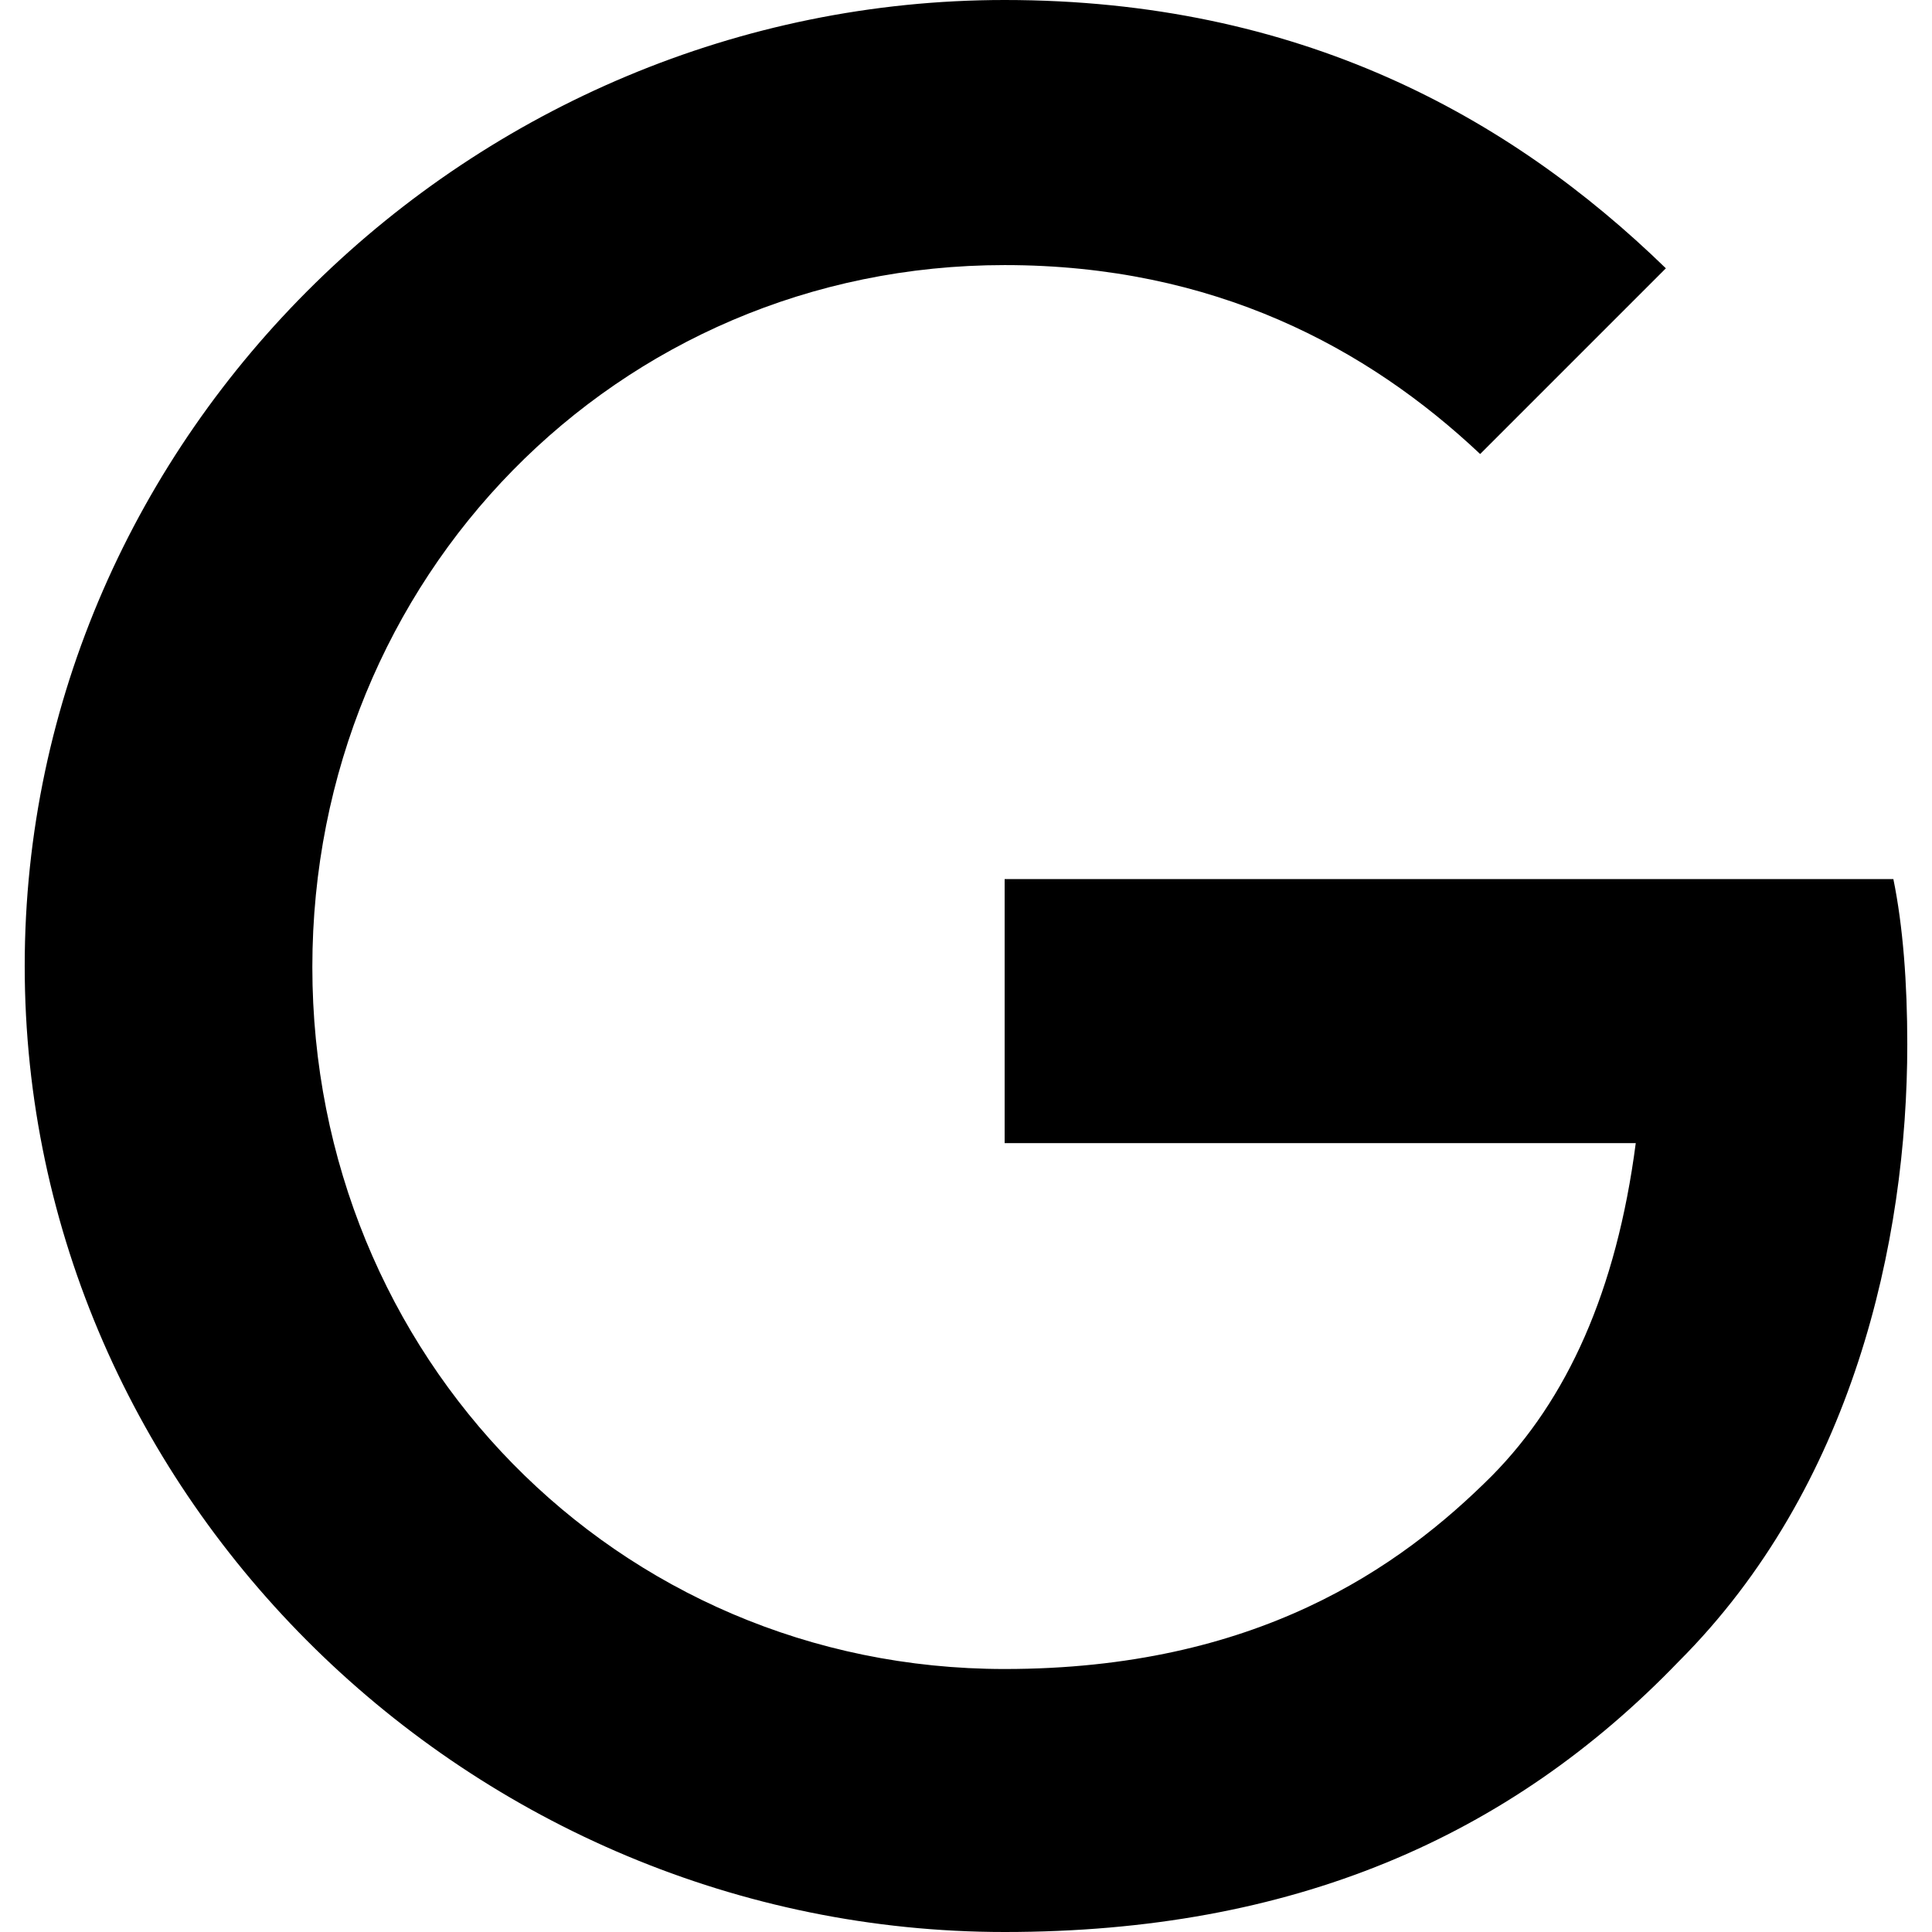
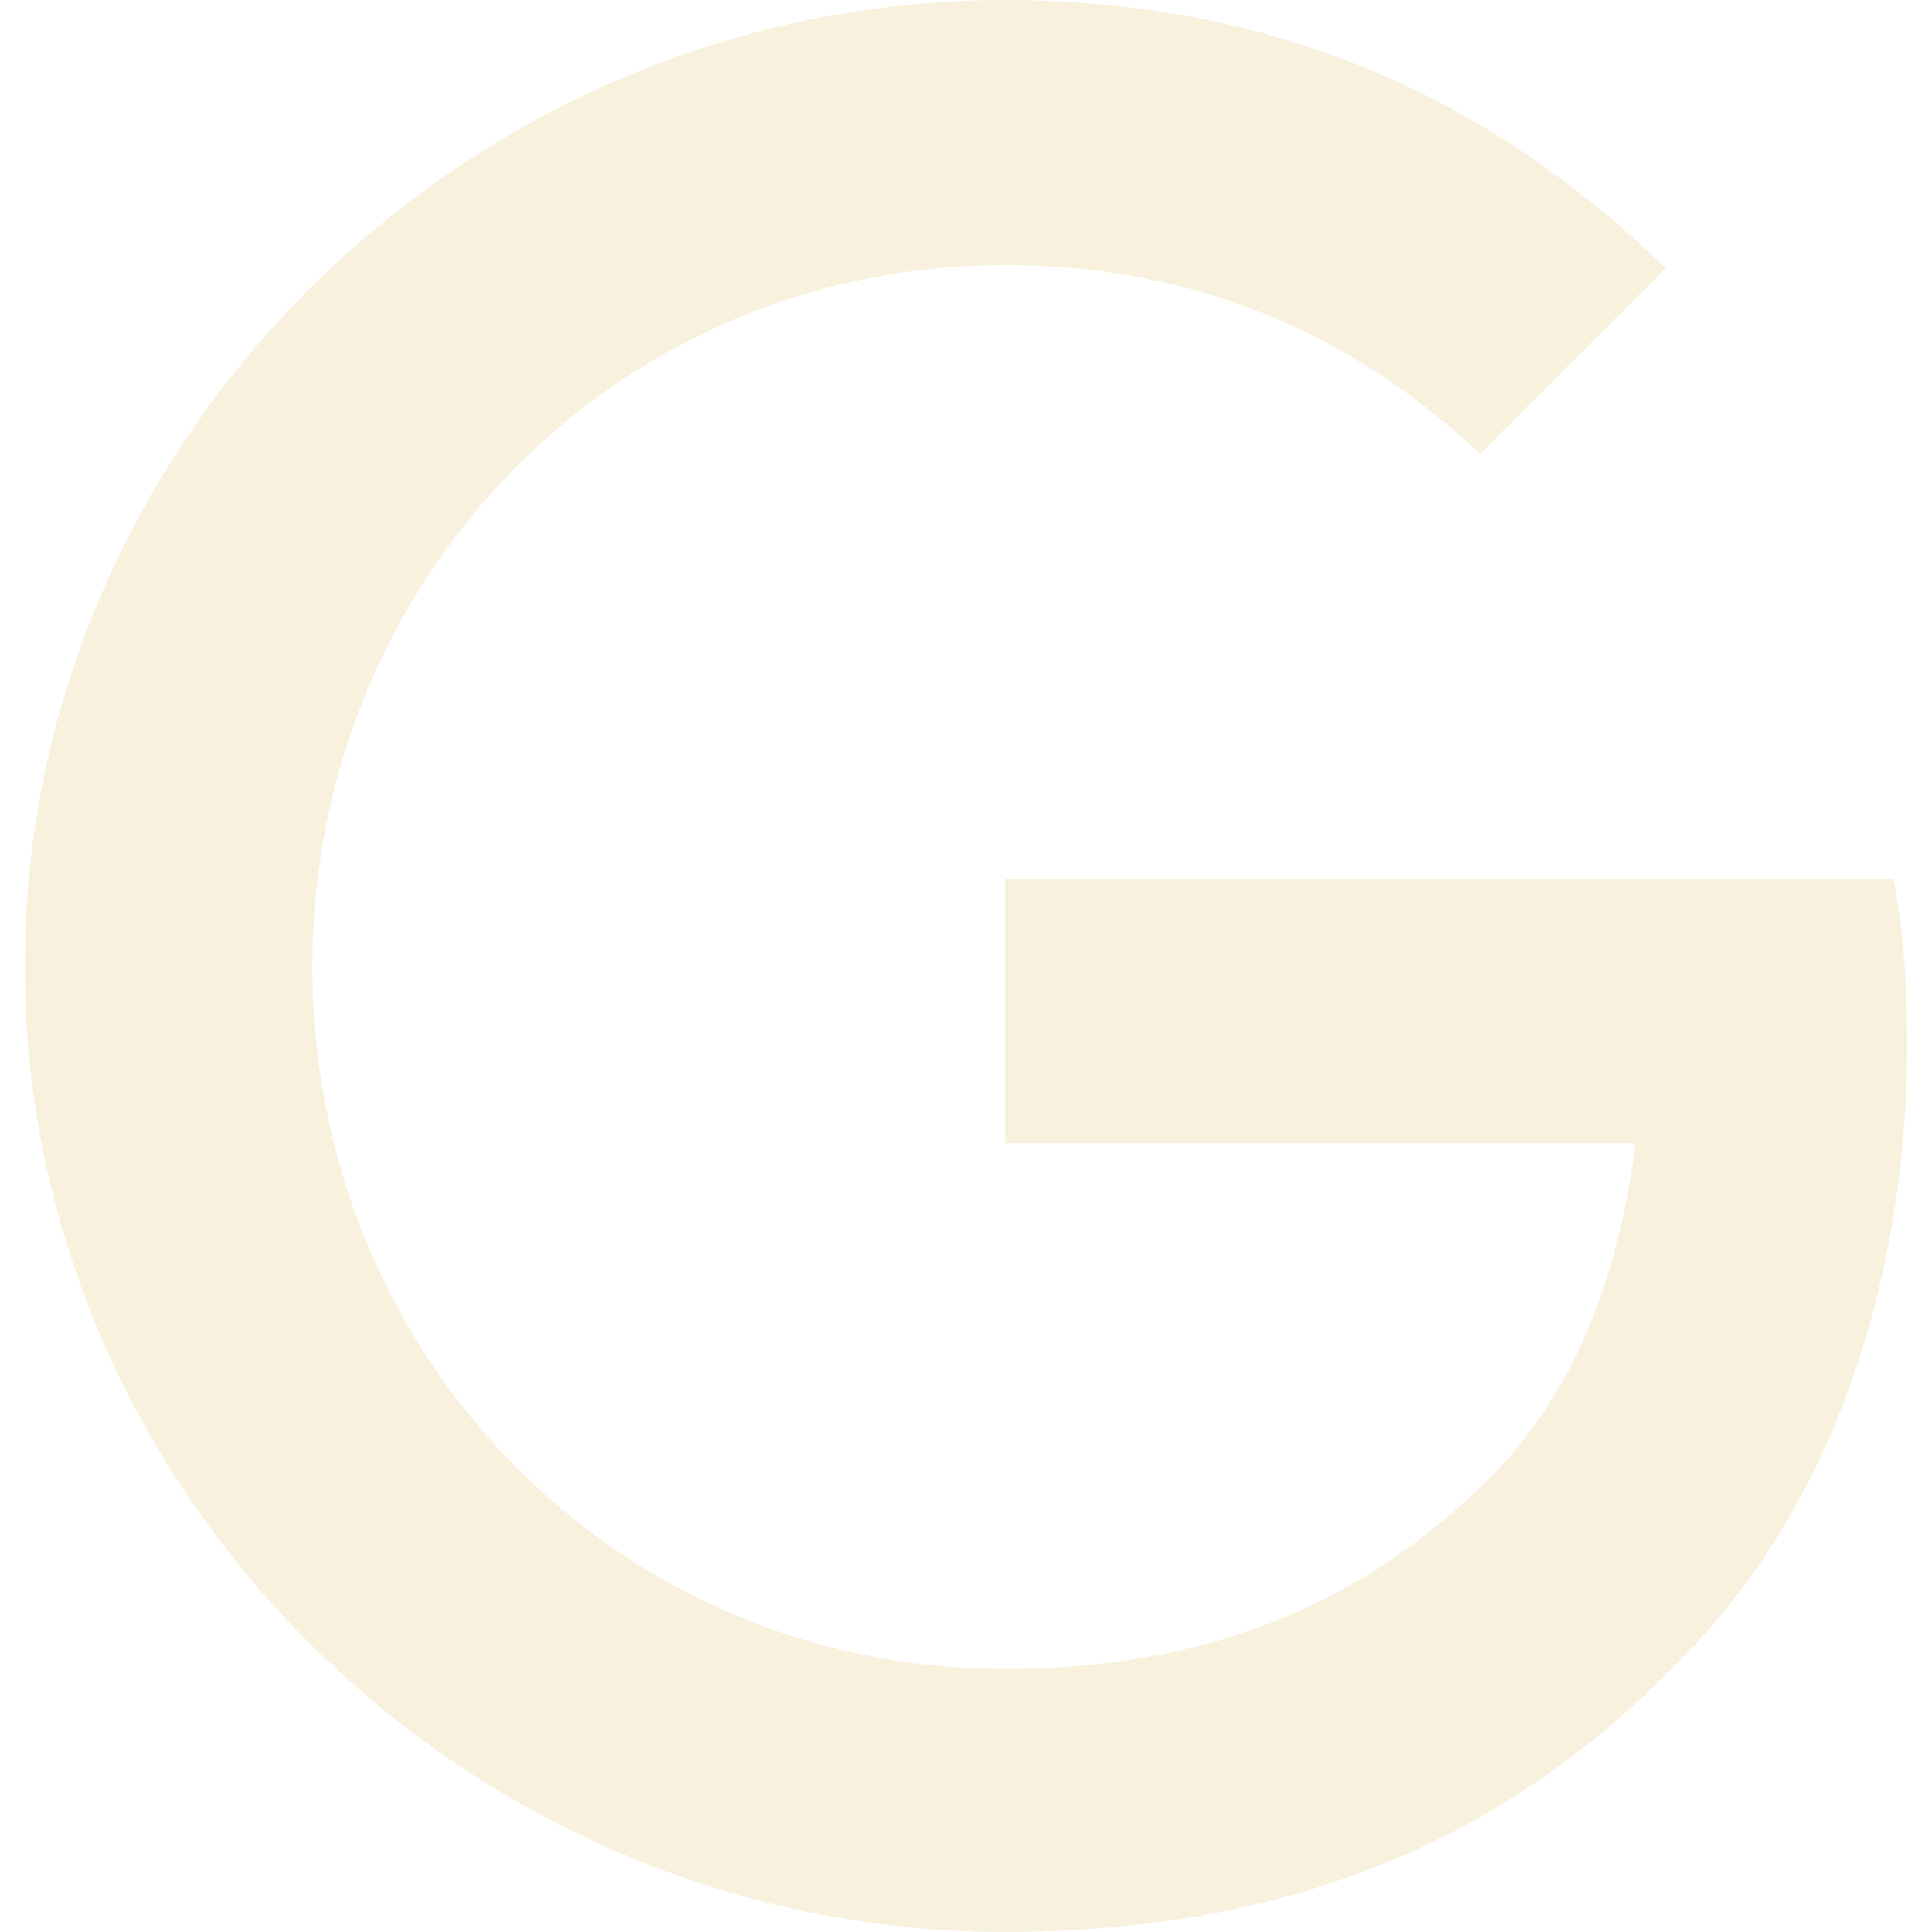
<svg xmlns="http://www.w3.org/2000/svg" role="img" viewBox="0 0 24 24">
-   <path d="M12.48 10.92v3.28h7.84c-.24 1.84-.853 3.187-1.787 4.133-1.147 1.147-2.933 2.4-6.053 2.4-4.827 0-8.6-3.893-8.6-8.72s3.773-8.72 8.6-8.72c2.6 0 4.507 1.027 5.907 2.347l2.307-2.307C18.747 1.44 16.133 0 12.48 0 5.867 0 .307 5.387.307 12s5.56 12 12.173 12c3.573 0 6.267-1.173 8.373-3.36 2.16-2.16 2.84-5.213 2.84-7.667 0-.76-.053-1.467-.173-2.053H12.48z" />
+   <path fill="#F7F1DE" d="M12.48 10.92v3.28h7.84c-.24 1.84-.853 3.187-1.787 4.133-1.147 1.147-2.933 2.4-6.053 2.4-4.827 0-8.6-3.893-8.6-8.72s3.773-8.72 8.6-8.72c2.6 0 4.507 1.027 5.907 2.347l2.307-2.307C18.747 1.44 16.133 0 12.48 0 5.867 0 .307 5.387.307 12s5.56 12 12.173 12c3.573 0 6.267-1.173 8.373-3.36 2.16-2.16 2.84-5.213 2.84-7.667 0-.76-.053-1.467-.173-2.053H12.48z" />
</svg>
